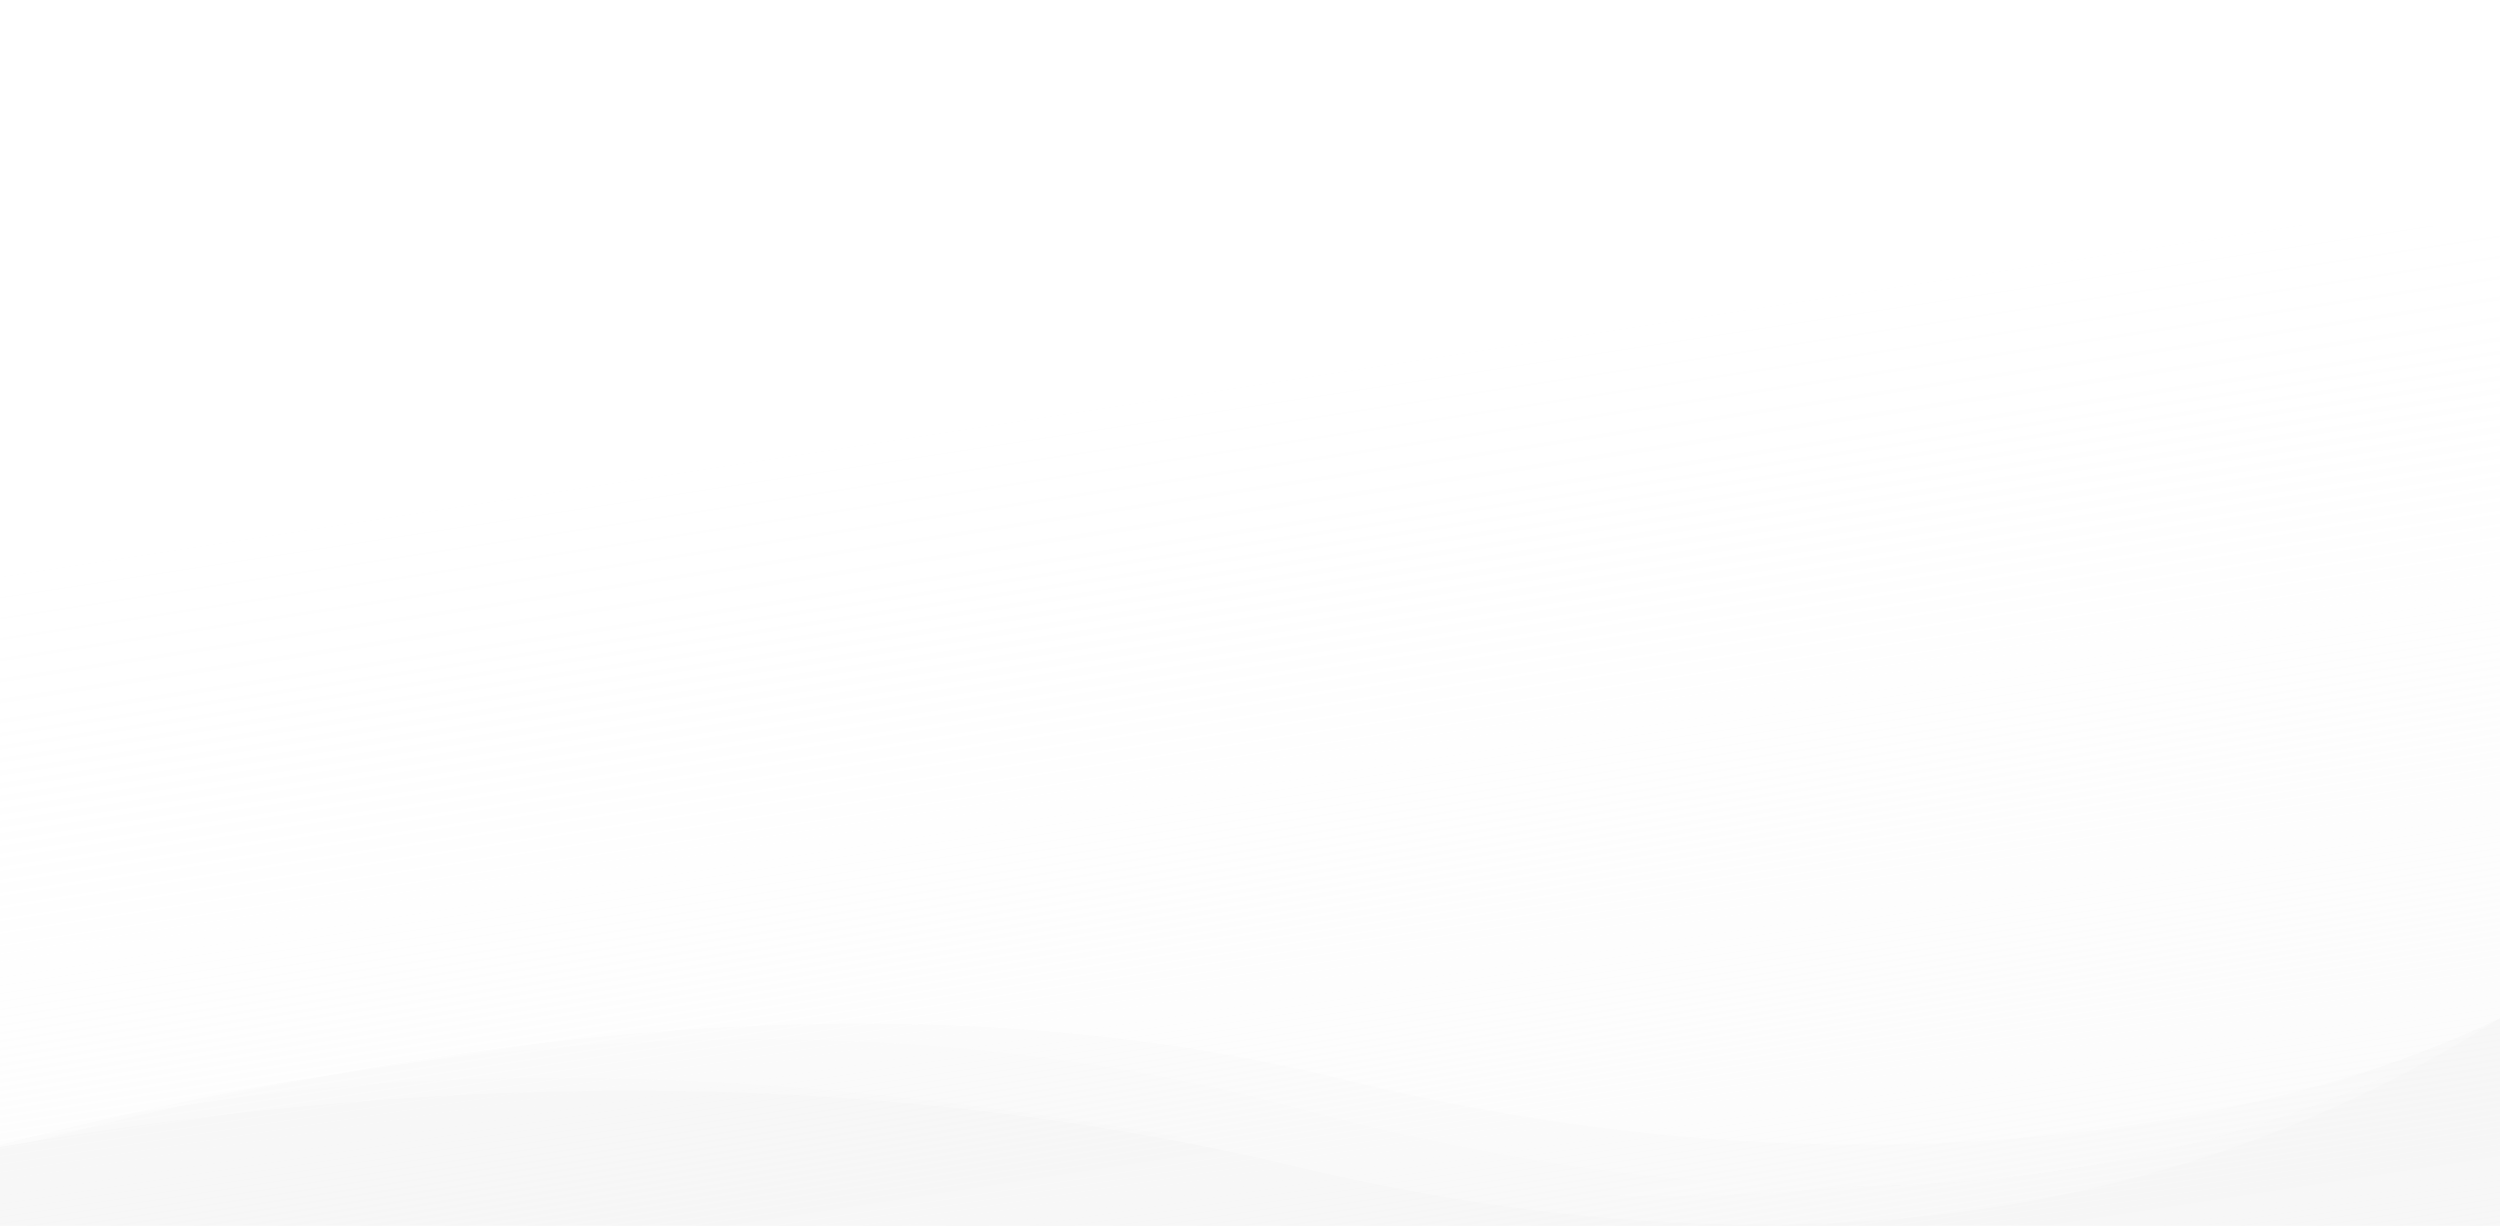
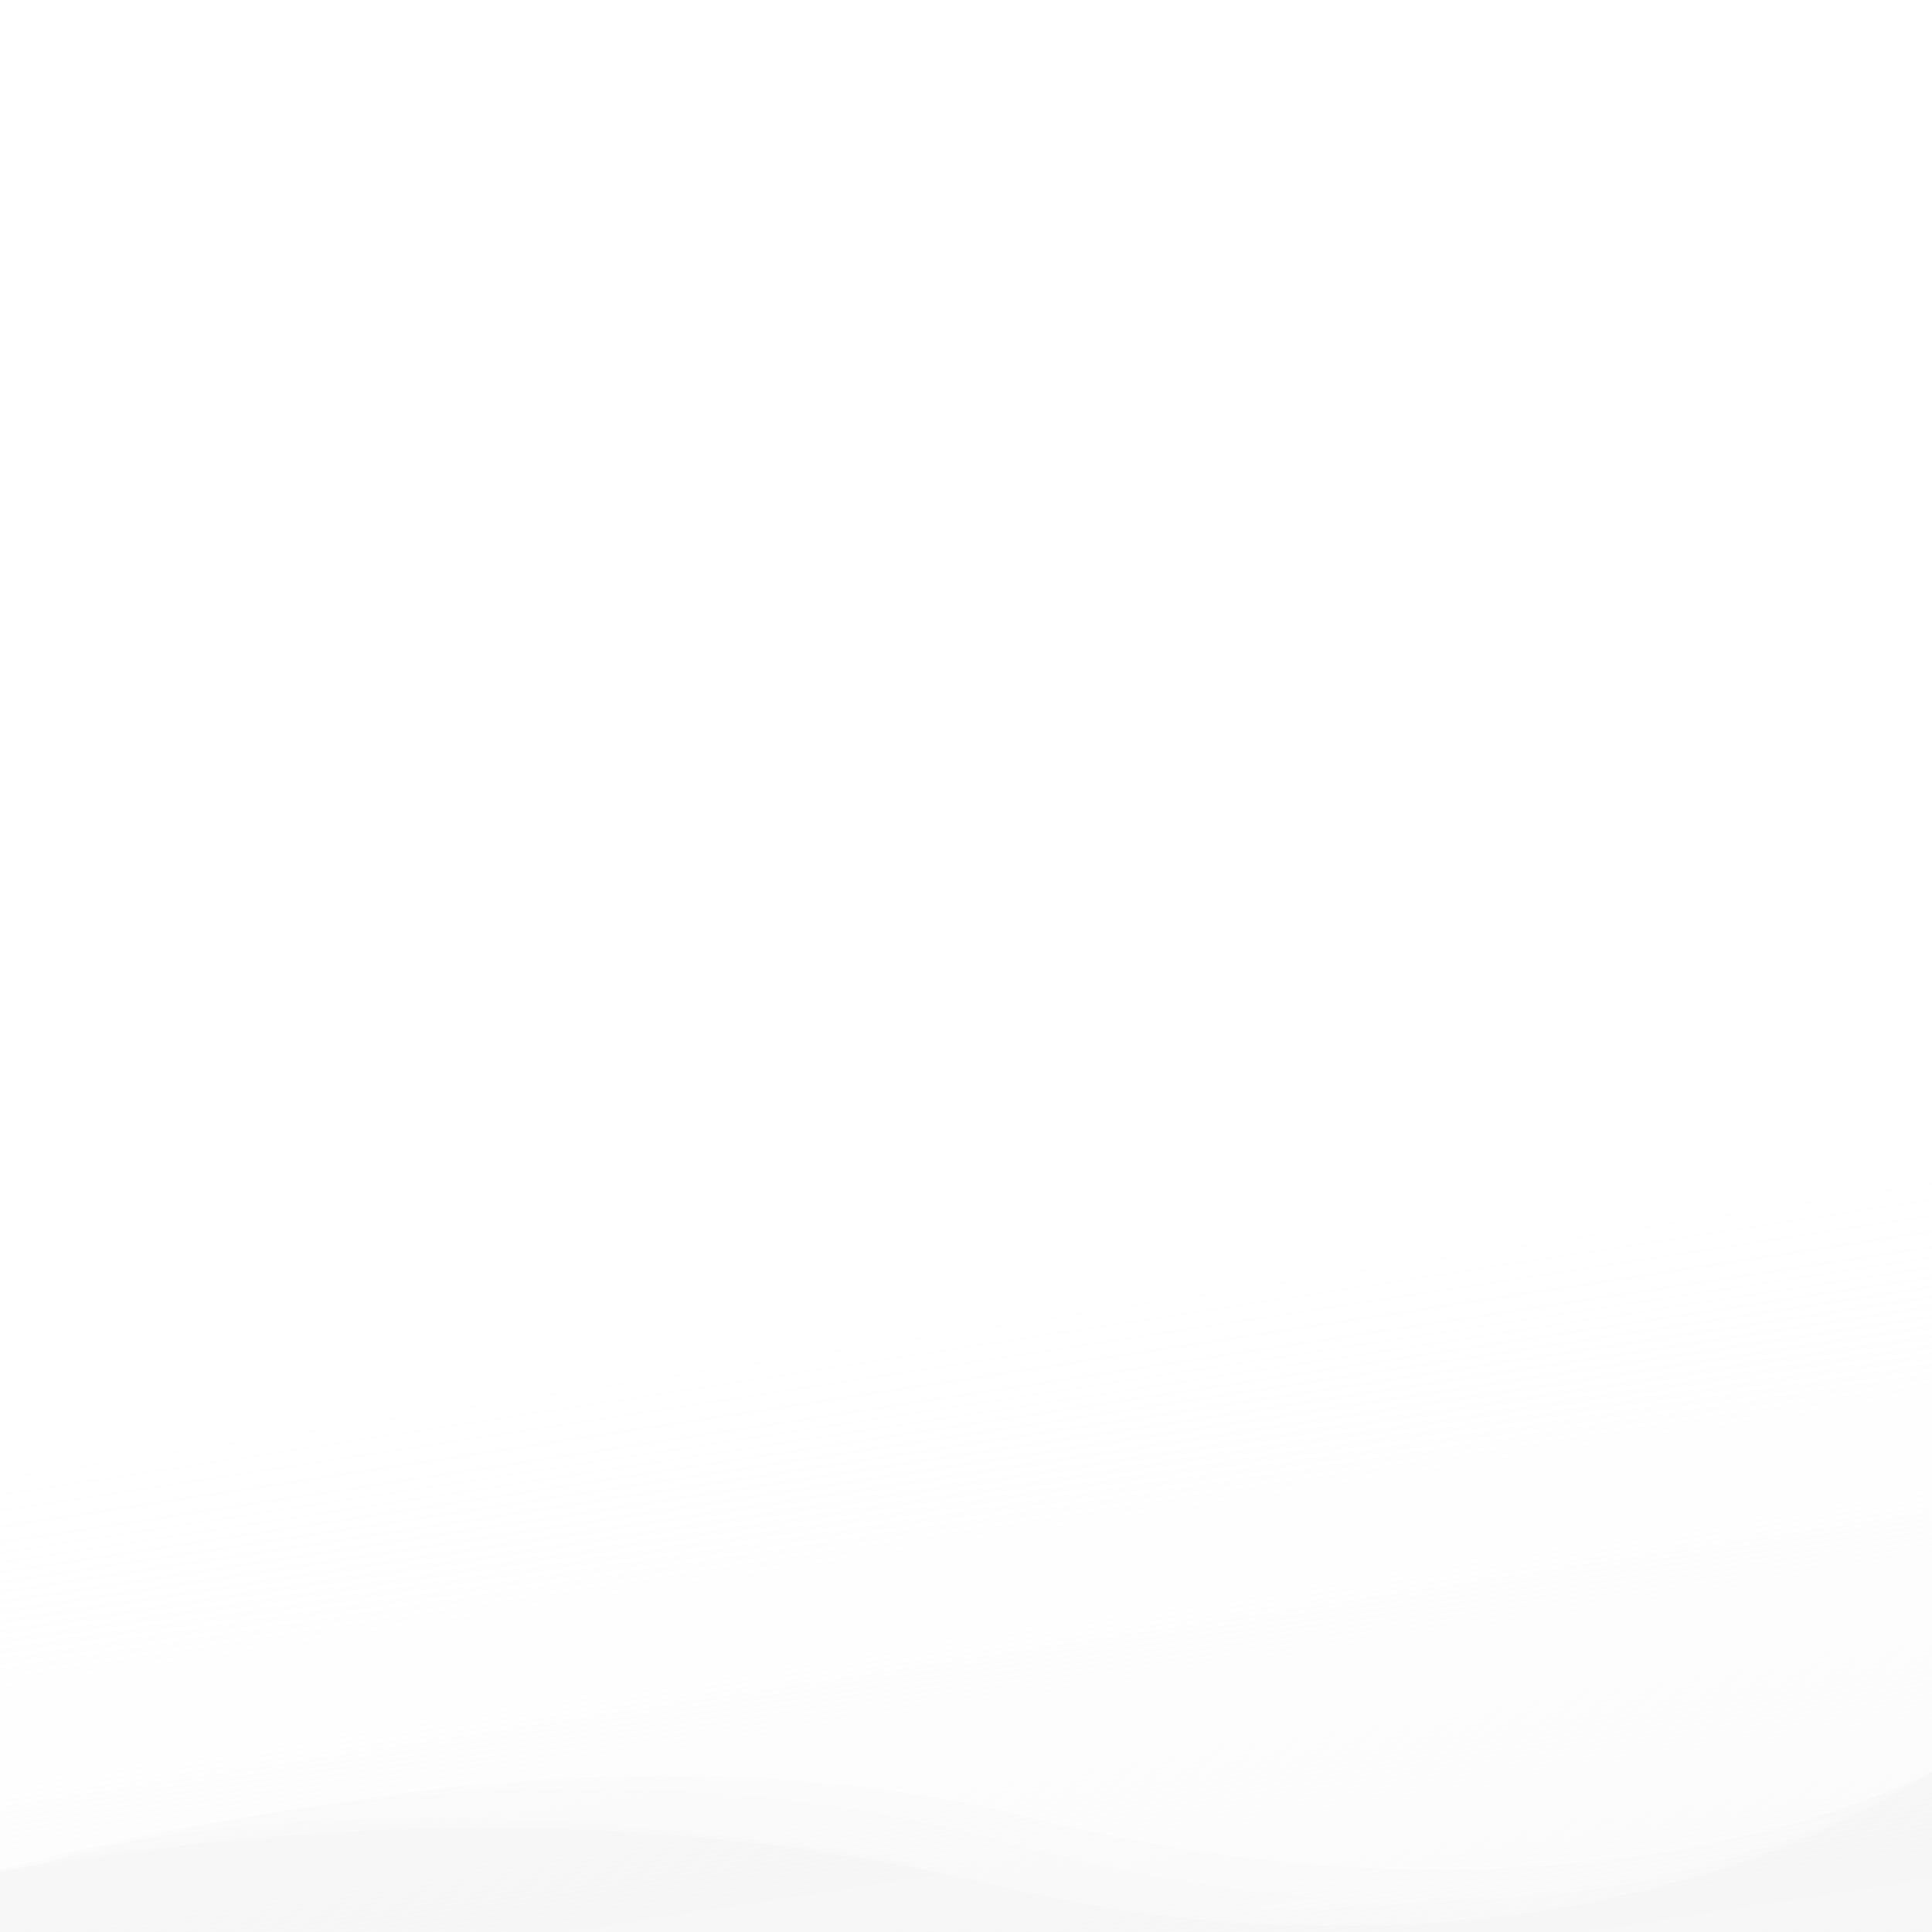
- <svg xmlns="http://www.w3.org/2000/svg" viewBox="0 0 1400 686.28">
+ <svg xmlns="http://www.w3.org/2000/svg" viewBox="0 0 1400 1400">
  <defs>
-     <linearGradient id="gradient" x1="670.75" y1="13652.45" x2="815.03" y2="12708.68" gradientTransform="matrix(1, 0, 0, -1, 0, 13867.39)" gradientUnits="userSpaceOnUse">
+     <linearGradient id="gradient" x1="670.75" y1="13496.45" x2="815.03" y2="12552.68" gradientTransform="matrix(1, 0, 0, -1, 0, 14425.09)" gradientUnits="userSpaceOnUse">
      <stop offset="0" stop-color="#F6F6F6" stop-opacity="0" />
      <stop offset="0.09" stop-color="#F6F6F6" stop-opacity="0.03" />
      <stop offset="0.22" stop-color="#F6F6F6" stop-opacity="0.1" />
      <stop offset="0.37" stop-color="#F6F6F6" stop-opacity="0.23" />
      <stop offset="0.54" stop-color="#F6F6F6" stop-opacity="0.41" />
      <stop offset="0.73" stop-color="#F6F6F6" stop-opacity="0.63" />
      <stop offset="0.93" stop-color="#F6F6F6" stop-opacity="0.9" />
      <stop offset="1" stop-color="#F6F6F6" />
    </linearGradient>
  </defs>
-   <path d="M0,686.28v-43.9q396.45-67.8,722,10.2,397.65,95.25,678-82.3v116Z" fill="#F6F6F6" />
-   <path d="M0,686.28v-45q294.15-79.5,731.5,9c356.8,72.3,668.5-80,668.5-80v116Z" fill="#F6F6F6" fill-opacity="0.3" />
-   <path d="M0,686.28v-45q407-106.95,726.4-20.7,399.9,108,673.6-50.3v116Z" fill="#F6F6F6" fill-opacity="0.3" />
-   <path d="M0,686.28v-42q436.65-117.9,751.9-39.9c315.3,77.9,550.1,14.5,648.1-34.1v116Z" fill="#F6F6F6" fill-opacity="0.35" />
-   <rect y="126.28" width="1400" height="560" fill="url(#gradient)" />
+   <path d="M0,1400v-43.9c264.3-45.2,505-41.8,722,10.2c249.8,59.8,506.4,26.4,678-82.3v116H0z" fill="#F6F6F6" />
+   <path d="M0,1400v-45c196.1-53,439.9-50,731.5,9c356.8,72.3,668.5-80,668.5-80v116H0z" fill="#F6F6F6" fill-opacity="0.3" />
+   <path d="M0,1400v-45c271.3-71.3,513.5-78.2,726.4-20.7c266.6,72,491.1,55.2,673.6-50.3v116H0z" fill="#F6F6F6" fill-opacity="0.3" />
+   <path d="M0,1400v-42c291.1-78.6,541.7-91.9,751.9-39.9c315.3,77.9,550.1,14.5,648.1-34.1v116H0z" fill="#F6F6F6" fill-opacity="0.35" />
+   <rect y="840" width="1400" height="560" fill="url(#gradient)" />
</svg>
